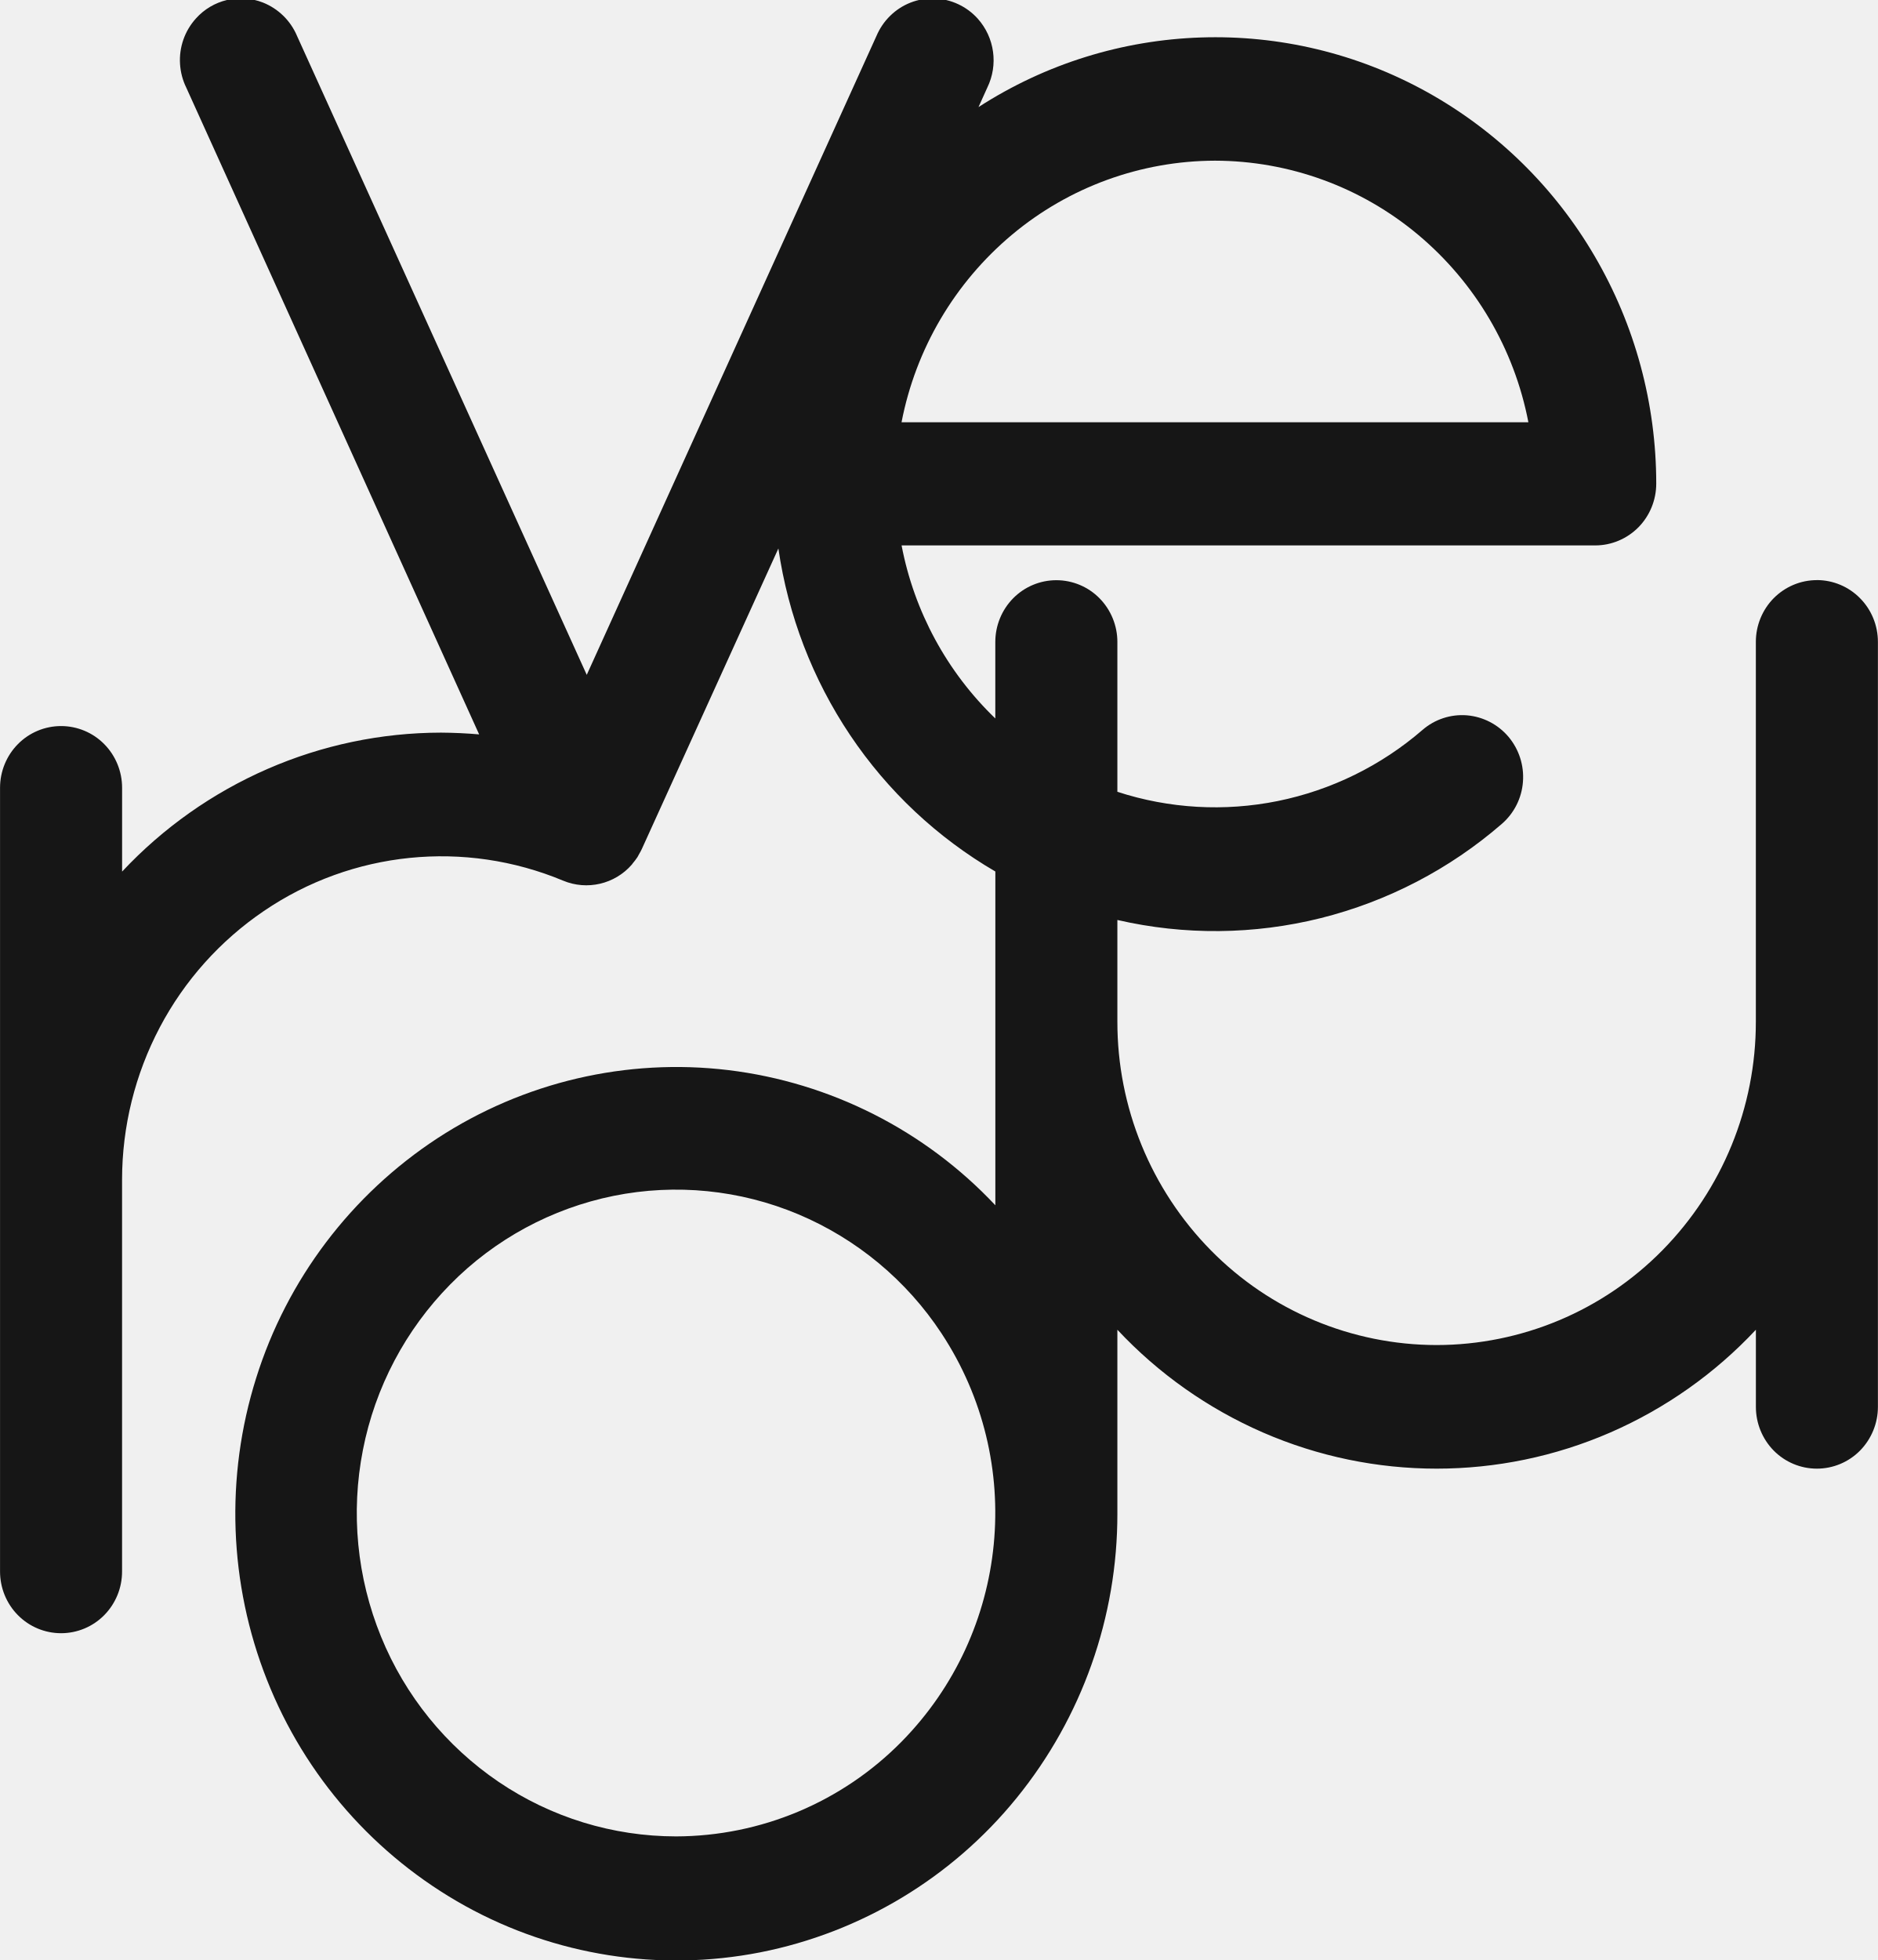
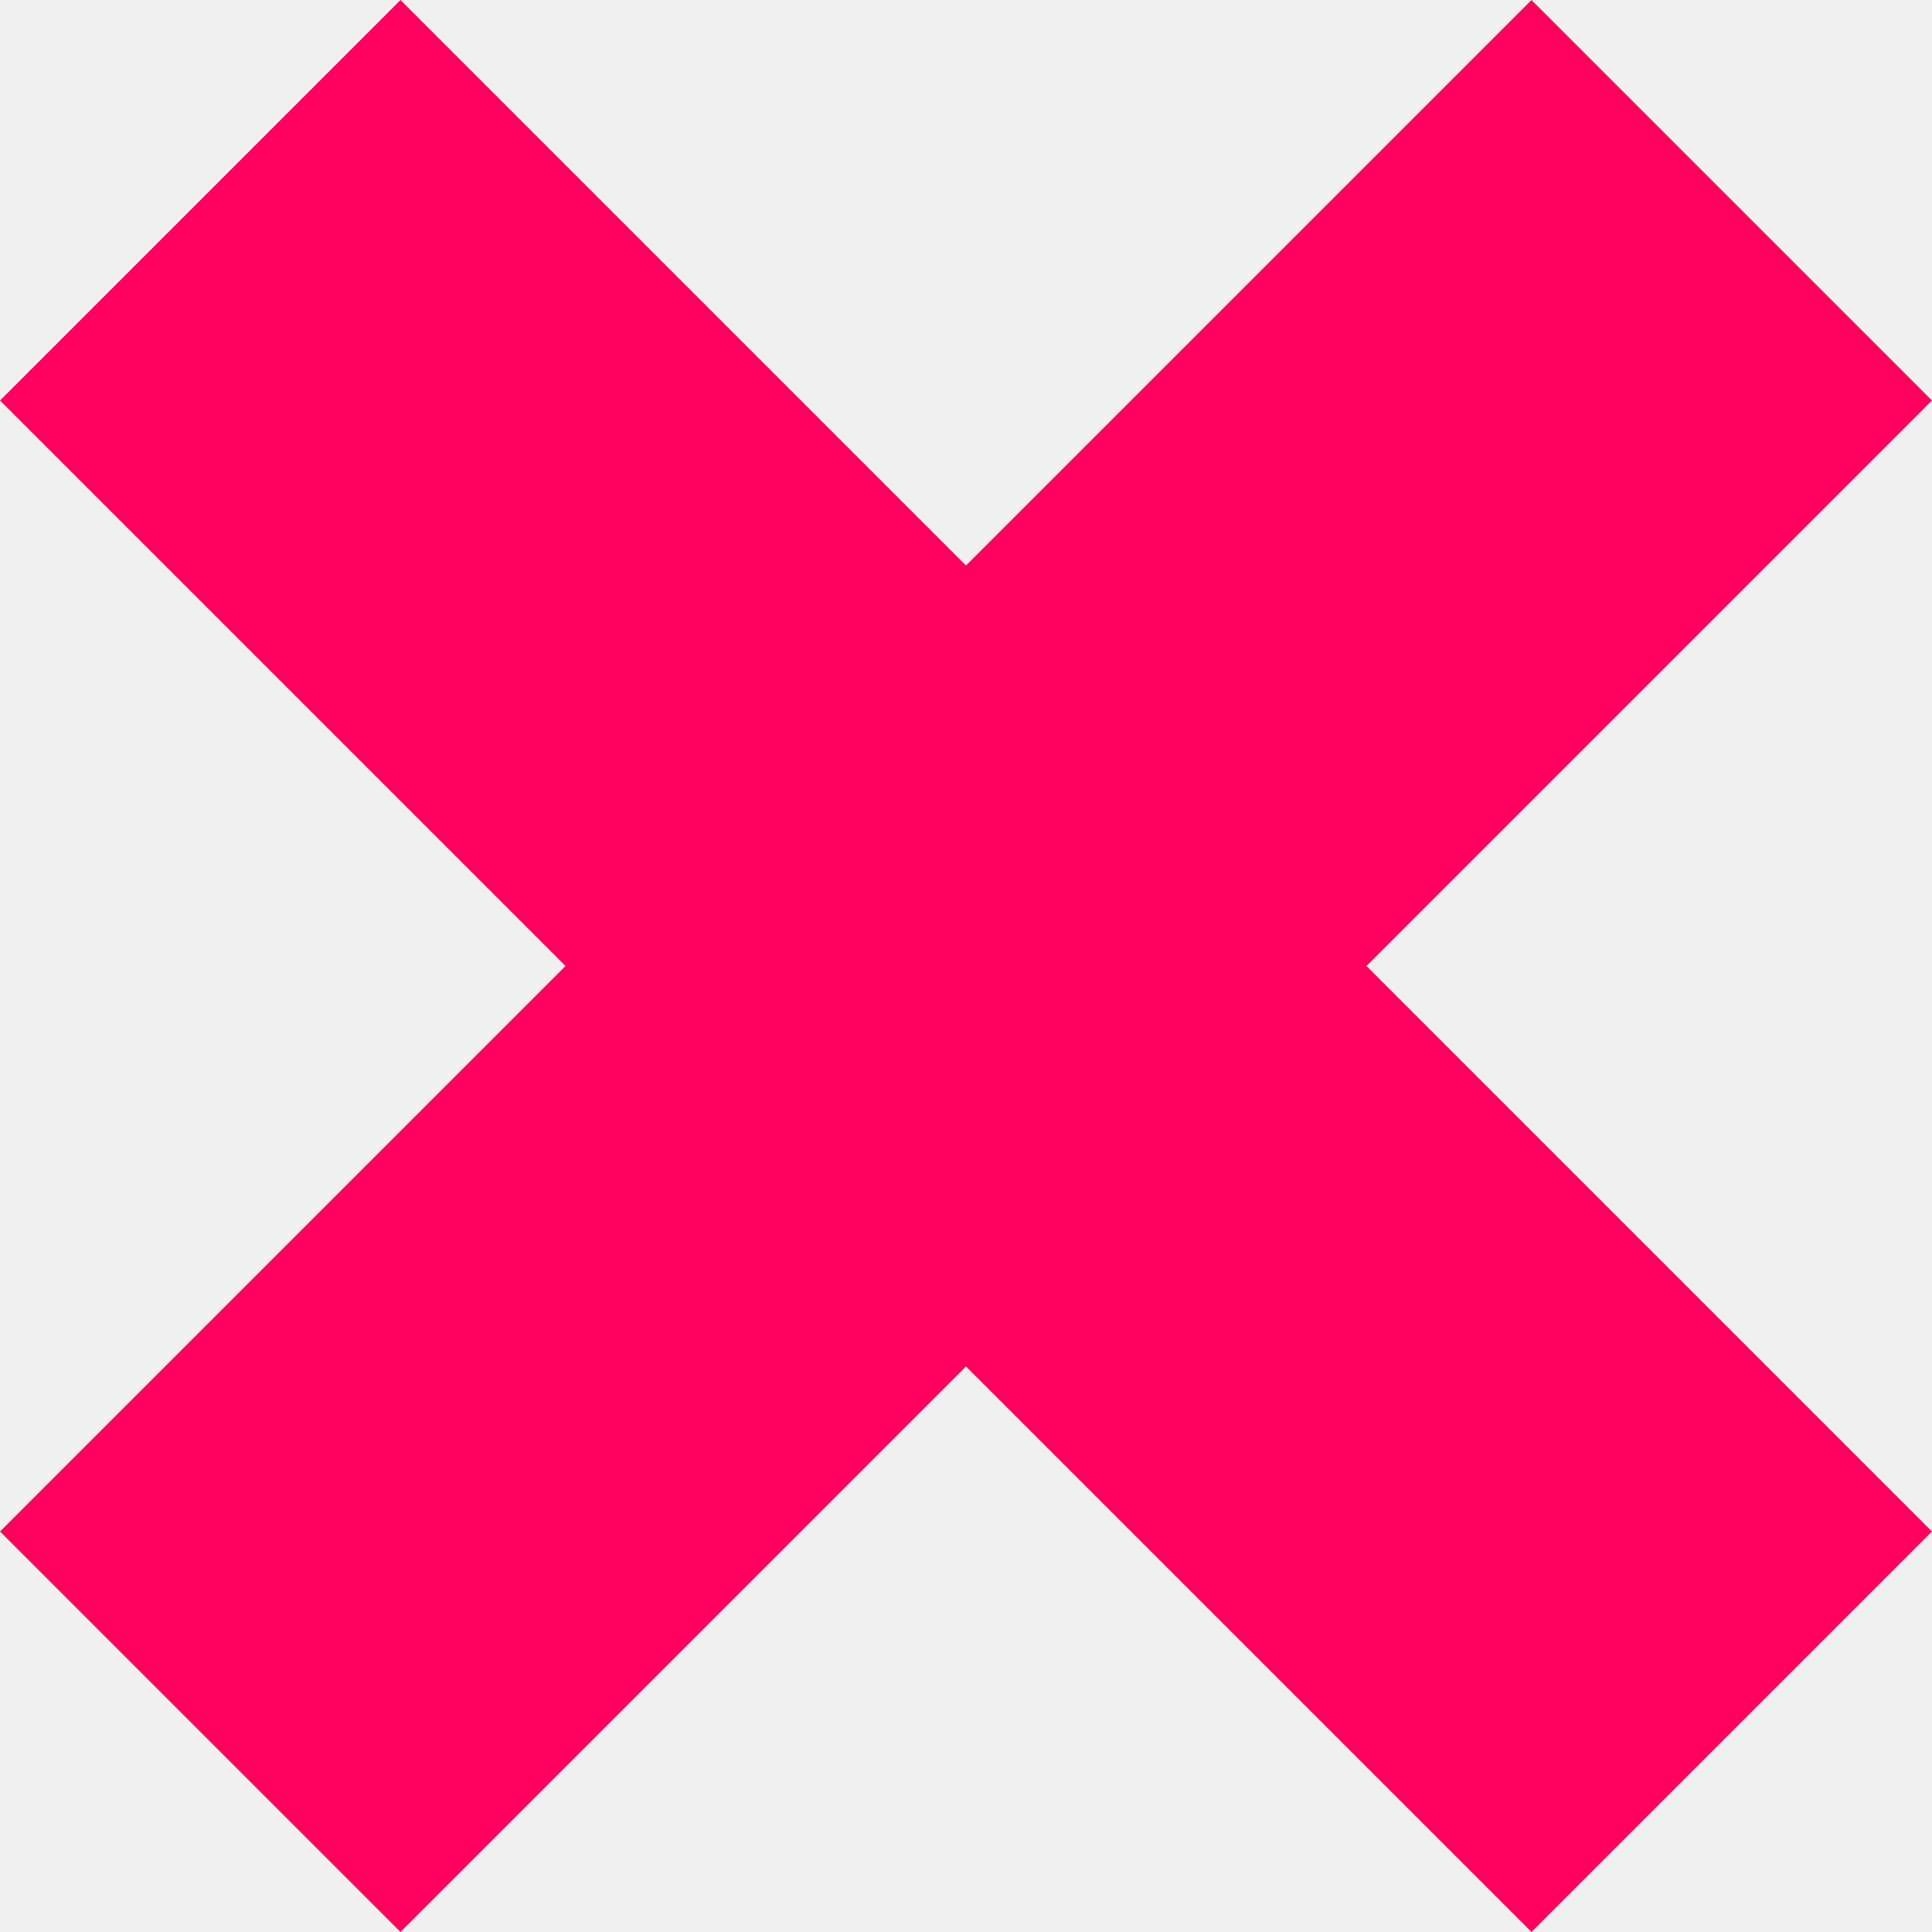
- <svg xmlns="http://www.w3.org/2000/svg" width="46" height="48" viewBox="0 0 46 48" fill="none">
-   <style>@media (prefers-color-scheme:dark){path{fill:#fff}}</style>
-   <path d="M44.505 14.207c-.396 0-.776.16-1.057.443-.28.284-.437.669-.437 1.07v9.3a7.97 7.97 0 0 1-2.29 5.6 7.771 7.771 0 0 1-5.53 2.32 7.77 7.77 0 0 1-5.53-2.32 7.97 7.97 0 0 1-2.29-5.6v-2.49c1.641.378 3.348.362 4.983-.046a10.755 10.755 0 0 0 4.433-2.306 1.51 1.51 0 0 0 .519-1.033 1.53 1.53 0 0 0-.355-1.102 1.499 1.499 0 0 0-1.02-.525 1.48 1.48 0 0 0-1.087.359 7.79 7.79 0 0 1-3.543 1.74 7.735 7.735 0 0 1-3.93-.226v-3.67c0-.401-.158-.786-.438-1.07a1.485 1.485 0 0 0-2.114 0c-.28.284-.438.669-.438 1.07v1.874a7.953 7.953 0 0 1-2.296-4.238h16.992c.396 0 .776-.16 1.057-.443.28-.284.437-.669.437-1.07 0-1.96-.521-3.884-1.508-5.57a10.863 10.863 0 0 0-4.099-4.016 10.691 10.691 0 0 0-10.995.365l.215-.476a1.529 1.529 0 0 0-.235-1.692 1.496 1.496 0 0 0-1.057-.492 1.478 1.478 0 0 0-1.086.424c-.144.14-.258.309-.337.495l-7.096 15.645L7.276.88A1.514 1.514 0 0 0 6.44.062a1.478 1.478 0 0 0-1.642.392 1.518 1.518 0 0 0-.388 1.111c.012.202.064.4.153.581l7.174 15.839a11.725 11.725 0 0 0-.936-.043 10.666 10.666 0 0 0-4.25.89 10.783 10.783 0 0 0-3.56 2.513v-2.052c0-.402-.158-.787-.438-1.07a1.485 1.485 0 0 0-2.114 0c-.28.283-.438.668-.438 1.07v19.192c0 .402.157.787.438 1.07a1.485 1.485 0 0 0 2.114 0 1.52 1.52 0 0 0 .437-1.07V28.89a8.006 8.006 0 0 1 .924-3.73 7.891 7.891 0 0 1 2.55-2.85 7.736 7.736 0 0 1 7.33-.743 1.478 1.478 0 0 0 1.683-.393l.02-.028c.042-.05.081-.1.117-.154l.015-.027.033-.06c.021-.037.042-.073.06-.113l3.345-7.36c.238 1.64.84 3.204 1.76 4.574a10.879 10.879 0 0 0 3.555 3.337v8.174a10.755 10.755 0 0 0-6.538-3.31c-2.493-.3-5.012.289-7.123 1.665a10.924 10.924 0 0 0-4.446 5.875 11.07 11.07 0 0 0 .266 7.397 10.896 10.896 0 0 0 4.856 5.533 10.685 10.685 0 0 0 7.223 1.136 10.78 10.78 0 0 0 6.284-3.782 11.026 11.026 0 0 0 2.467-6.967v-4.499a10.78 10.78 0 0 0 3.565 2.516 10.664 10.664 0 0 0 8.511 0 10.78 10.78 0 0 0 3.565-2.516v1.89c0 .4.157.785.437 1.07a1.485 1.485 0 0 0 2.114 0c.28-.285.438-.67.438-1.07V15.72c0-.402-.157-.787-.438-1.07a1.485 1.485 0 0 0-1.057-.444ZM29.762 3.935a7.773 7.773 0 0 1 4.971 1.81 7.95 7.95 0 0 1 2.706 4.596H22.084a7.957 7.957 0 0 1 2.707-4.594 7.778 7.778 0 0 1 4.97-1.812ZM16.56 44.973a7.75 7.75 0 0 1-4.345-1.335 7.899 7.899 0 0 1-2.88-3.554 8.013 8.013 0 0 1-.445-4.576 7.95 7.95 0 0 1 2.14-4.054 7.79 7.79 0 0 1 4.004-2.168 7.729 7.729 0 0 1 4.519.451 7.842 7.842 0 0 1 3.51 2.917 7.99 7.99 0 0 1-.976 9.997 7.78 7.78 0 0 1-5.527 2.322Z" style="fill:#161616" />
+ <svg xmlns="http://www.w3.org/2000/svg" viewBox="0 0 48 48">
+   <defs>
+     <style>.cls-1{fill:#ff005e;}</style>
+   </defs>
+   <g id="Capa_2" data-name="Capa 2">
+     <g id="Capa_1-2" data-name="Capa 1">
+       <polygon class="cls-1" points="48 9.95 38.05 0 24 14.05 9.95 0 0 9.95 14.05 24 0 38.05 9.95 48 24 33.95 38.05 48 48 38.05 33.95 24 48 9.95" />
+     </g>
+   </g>
</svg>
